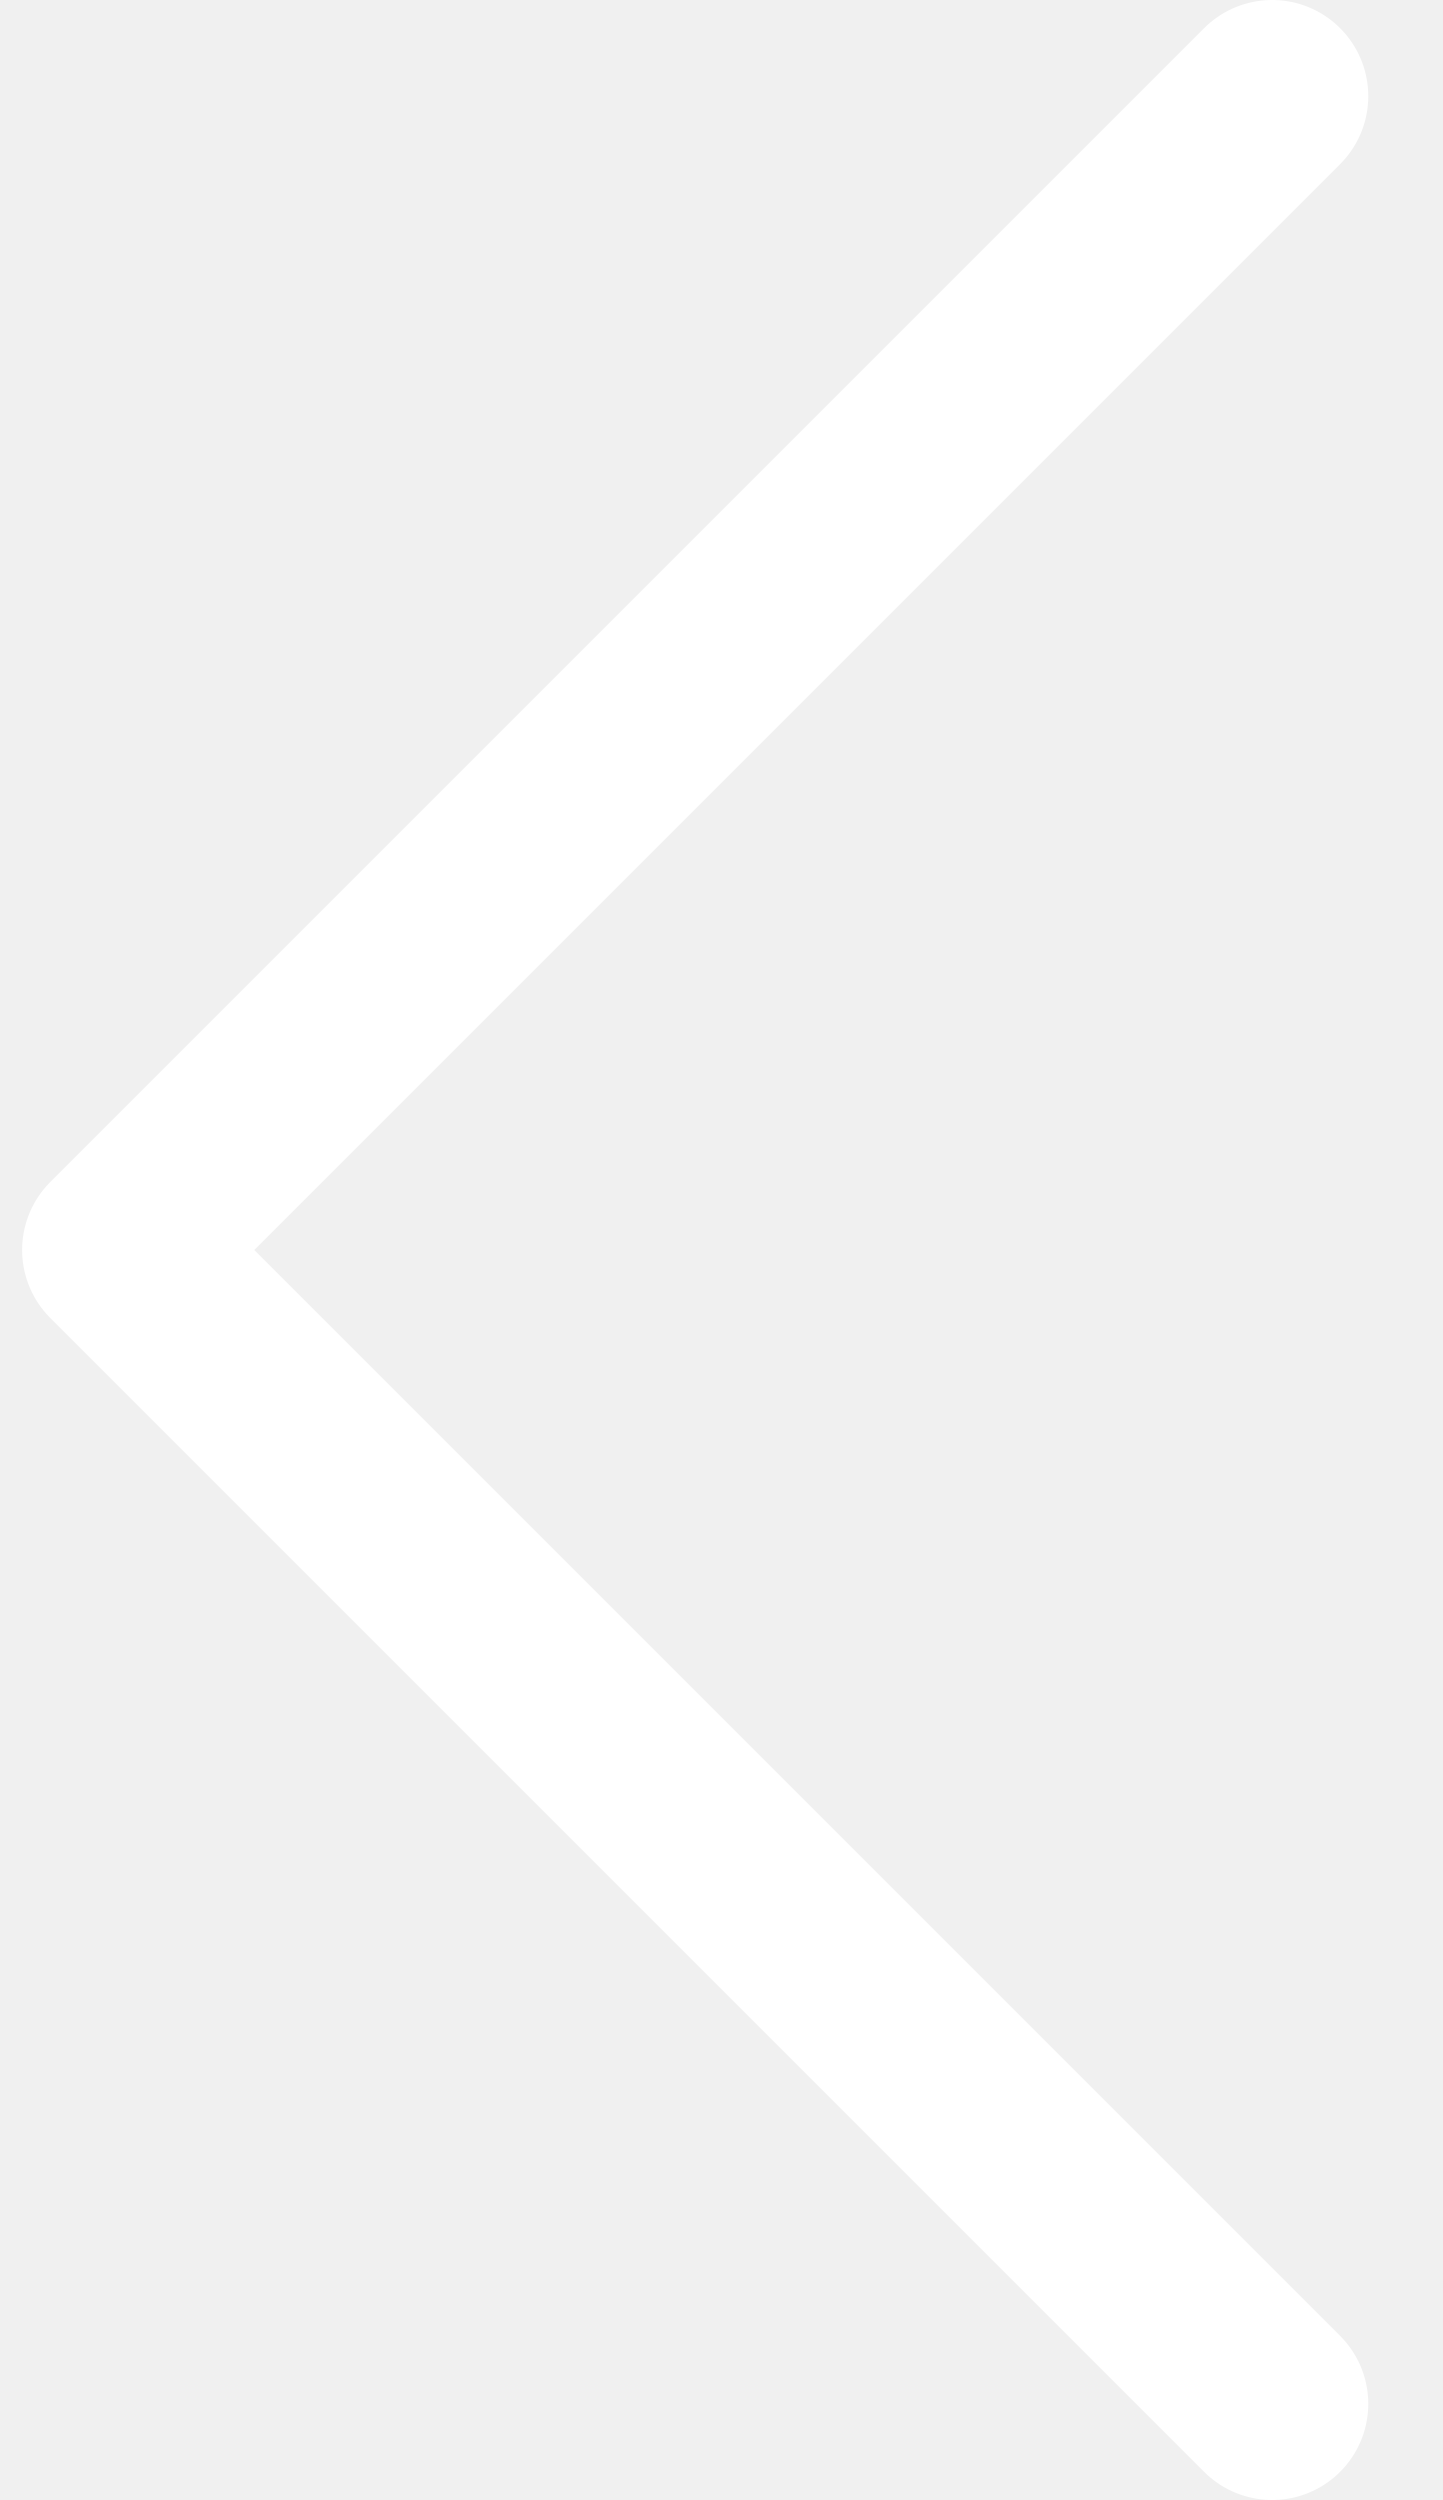
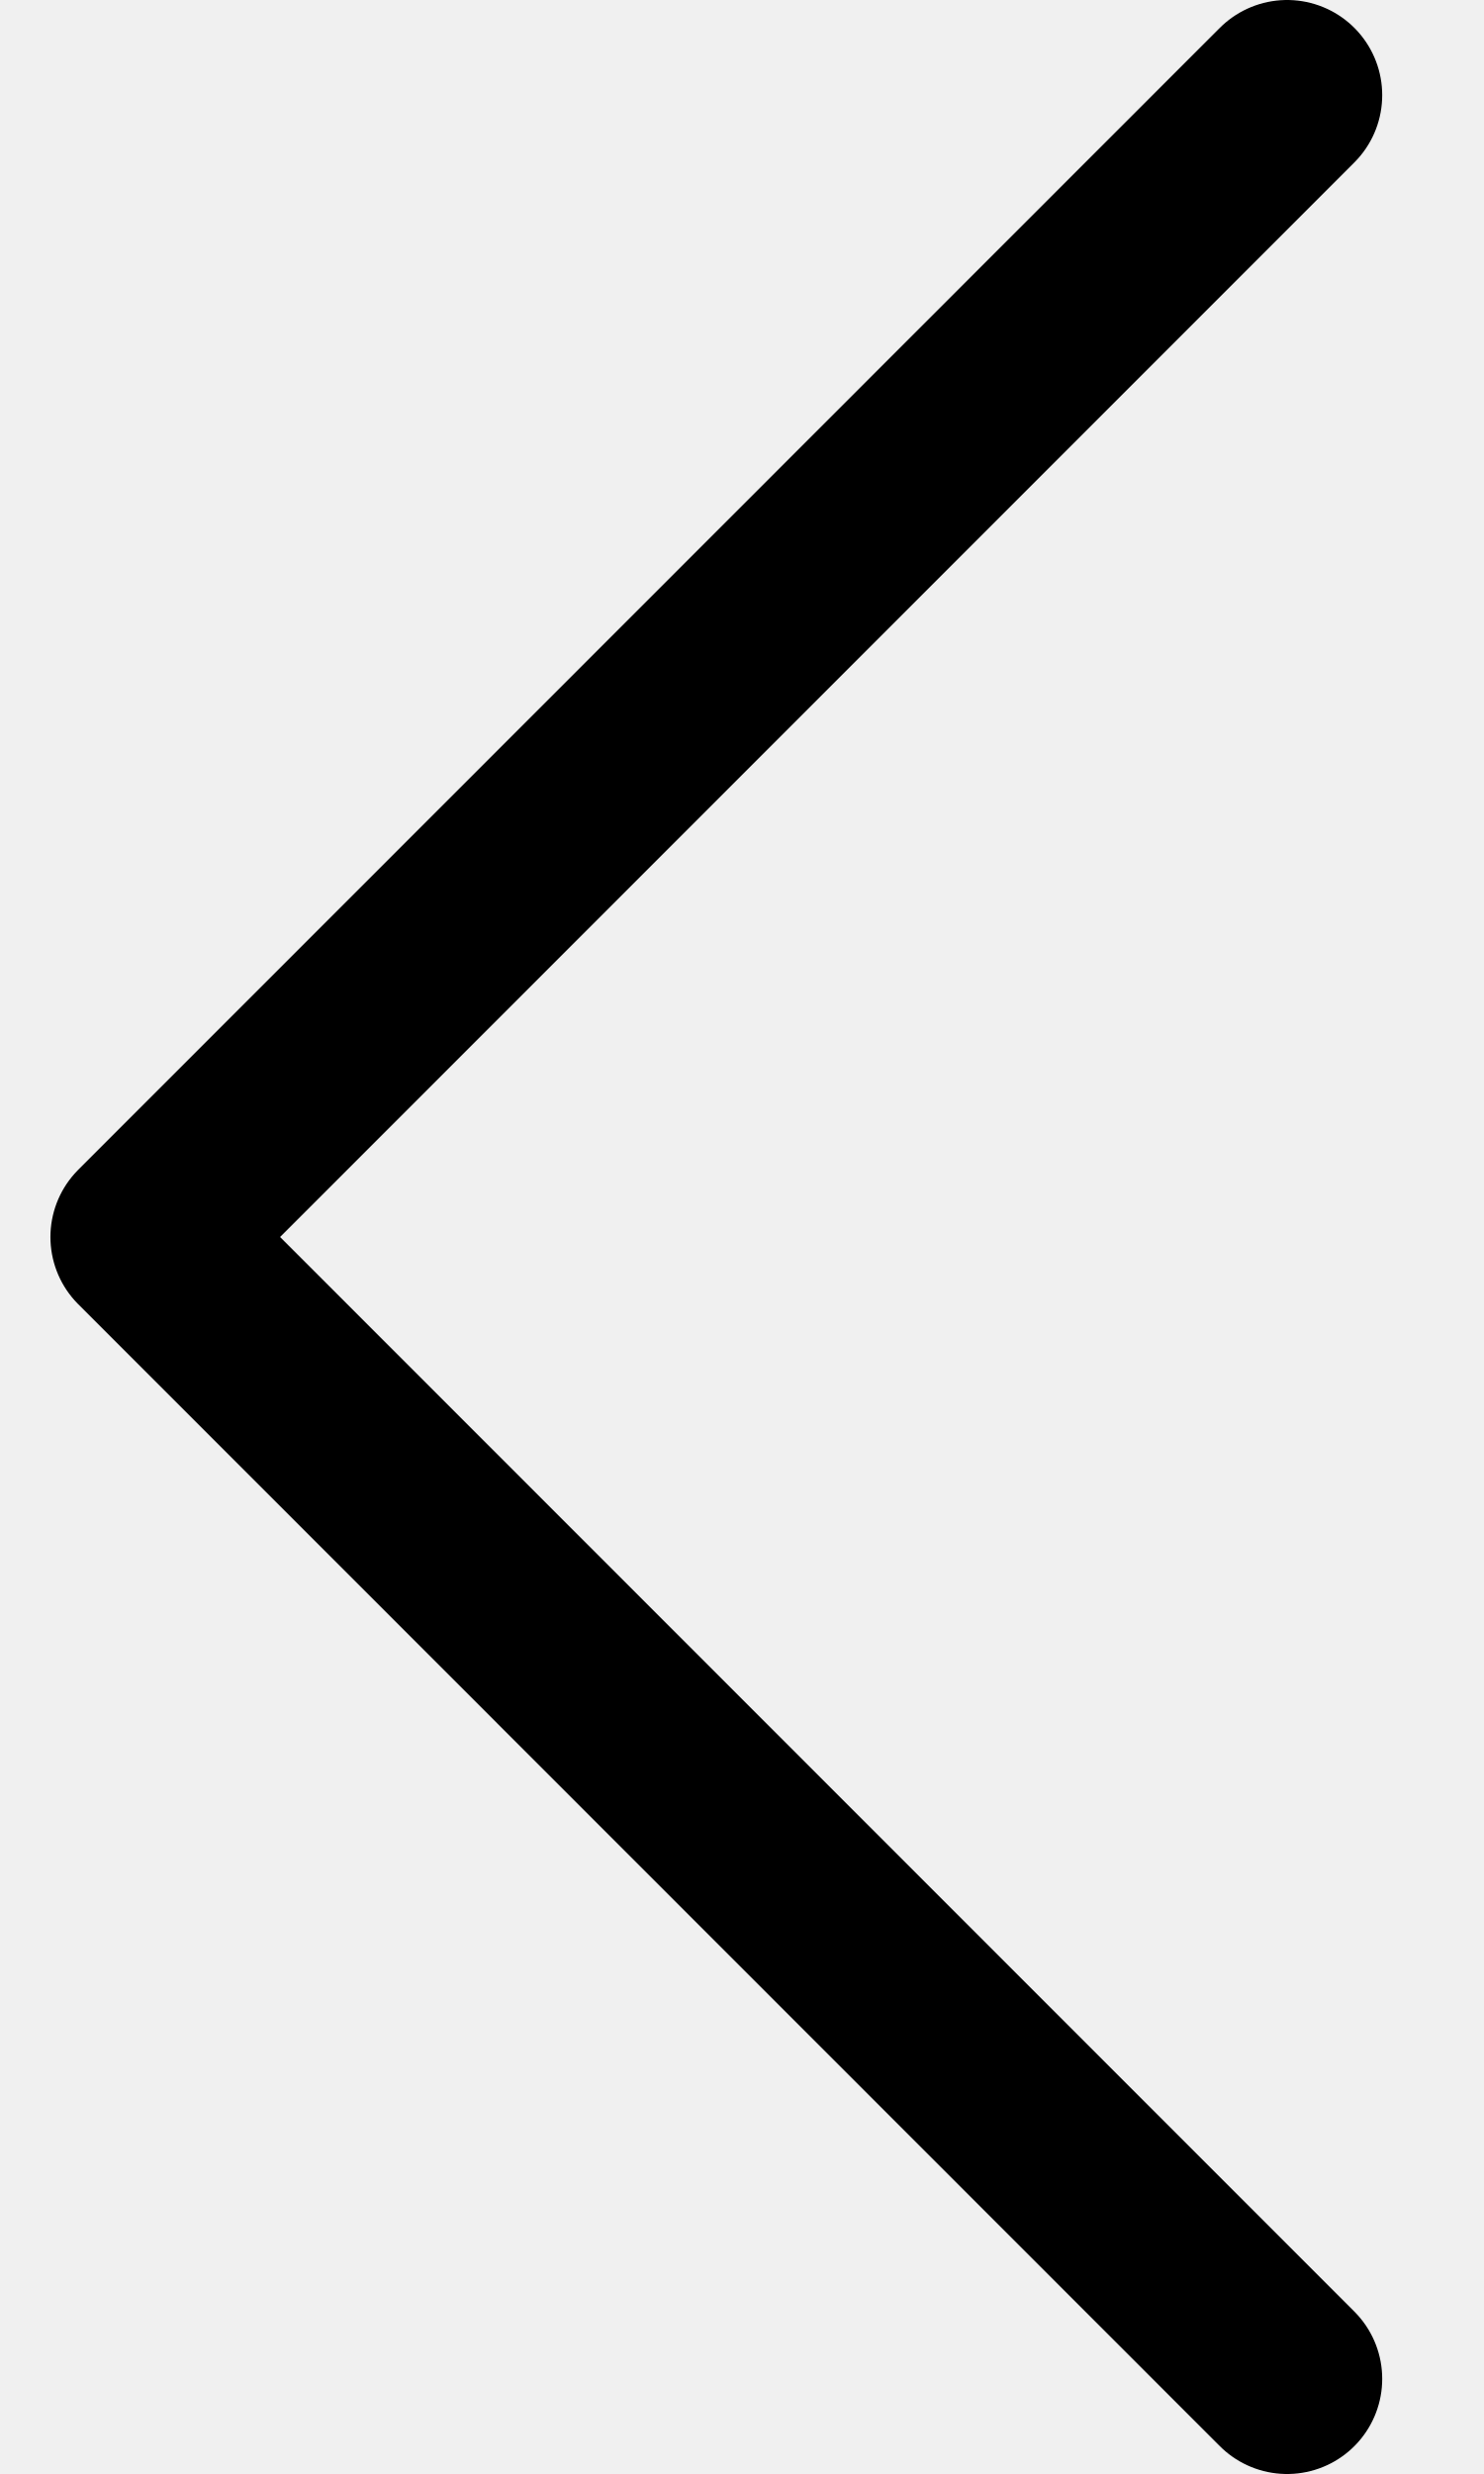
- <svg xmlns="http://www.w3.org/2000/svg" width="15" height="26" viewBox="0 0 15 26" fill="none">
-   <path d="M13.23 1L1.23 13L13.23 25" stroke="white" stroke-width="2" stroke-linecap="round" stroke-linejoin="round" />
+ <svg xmlns="http://www.w3.org/2000/svg" width="6" height="10" viewBox="0 0 15 26" fill="none">
+   <path d="M13.23 1L1.23 13L13.23 25" stroke="black" stroke-width="2" stroke-linecap="round" stroke-linejoin="round" />
</svg>
